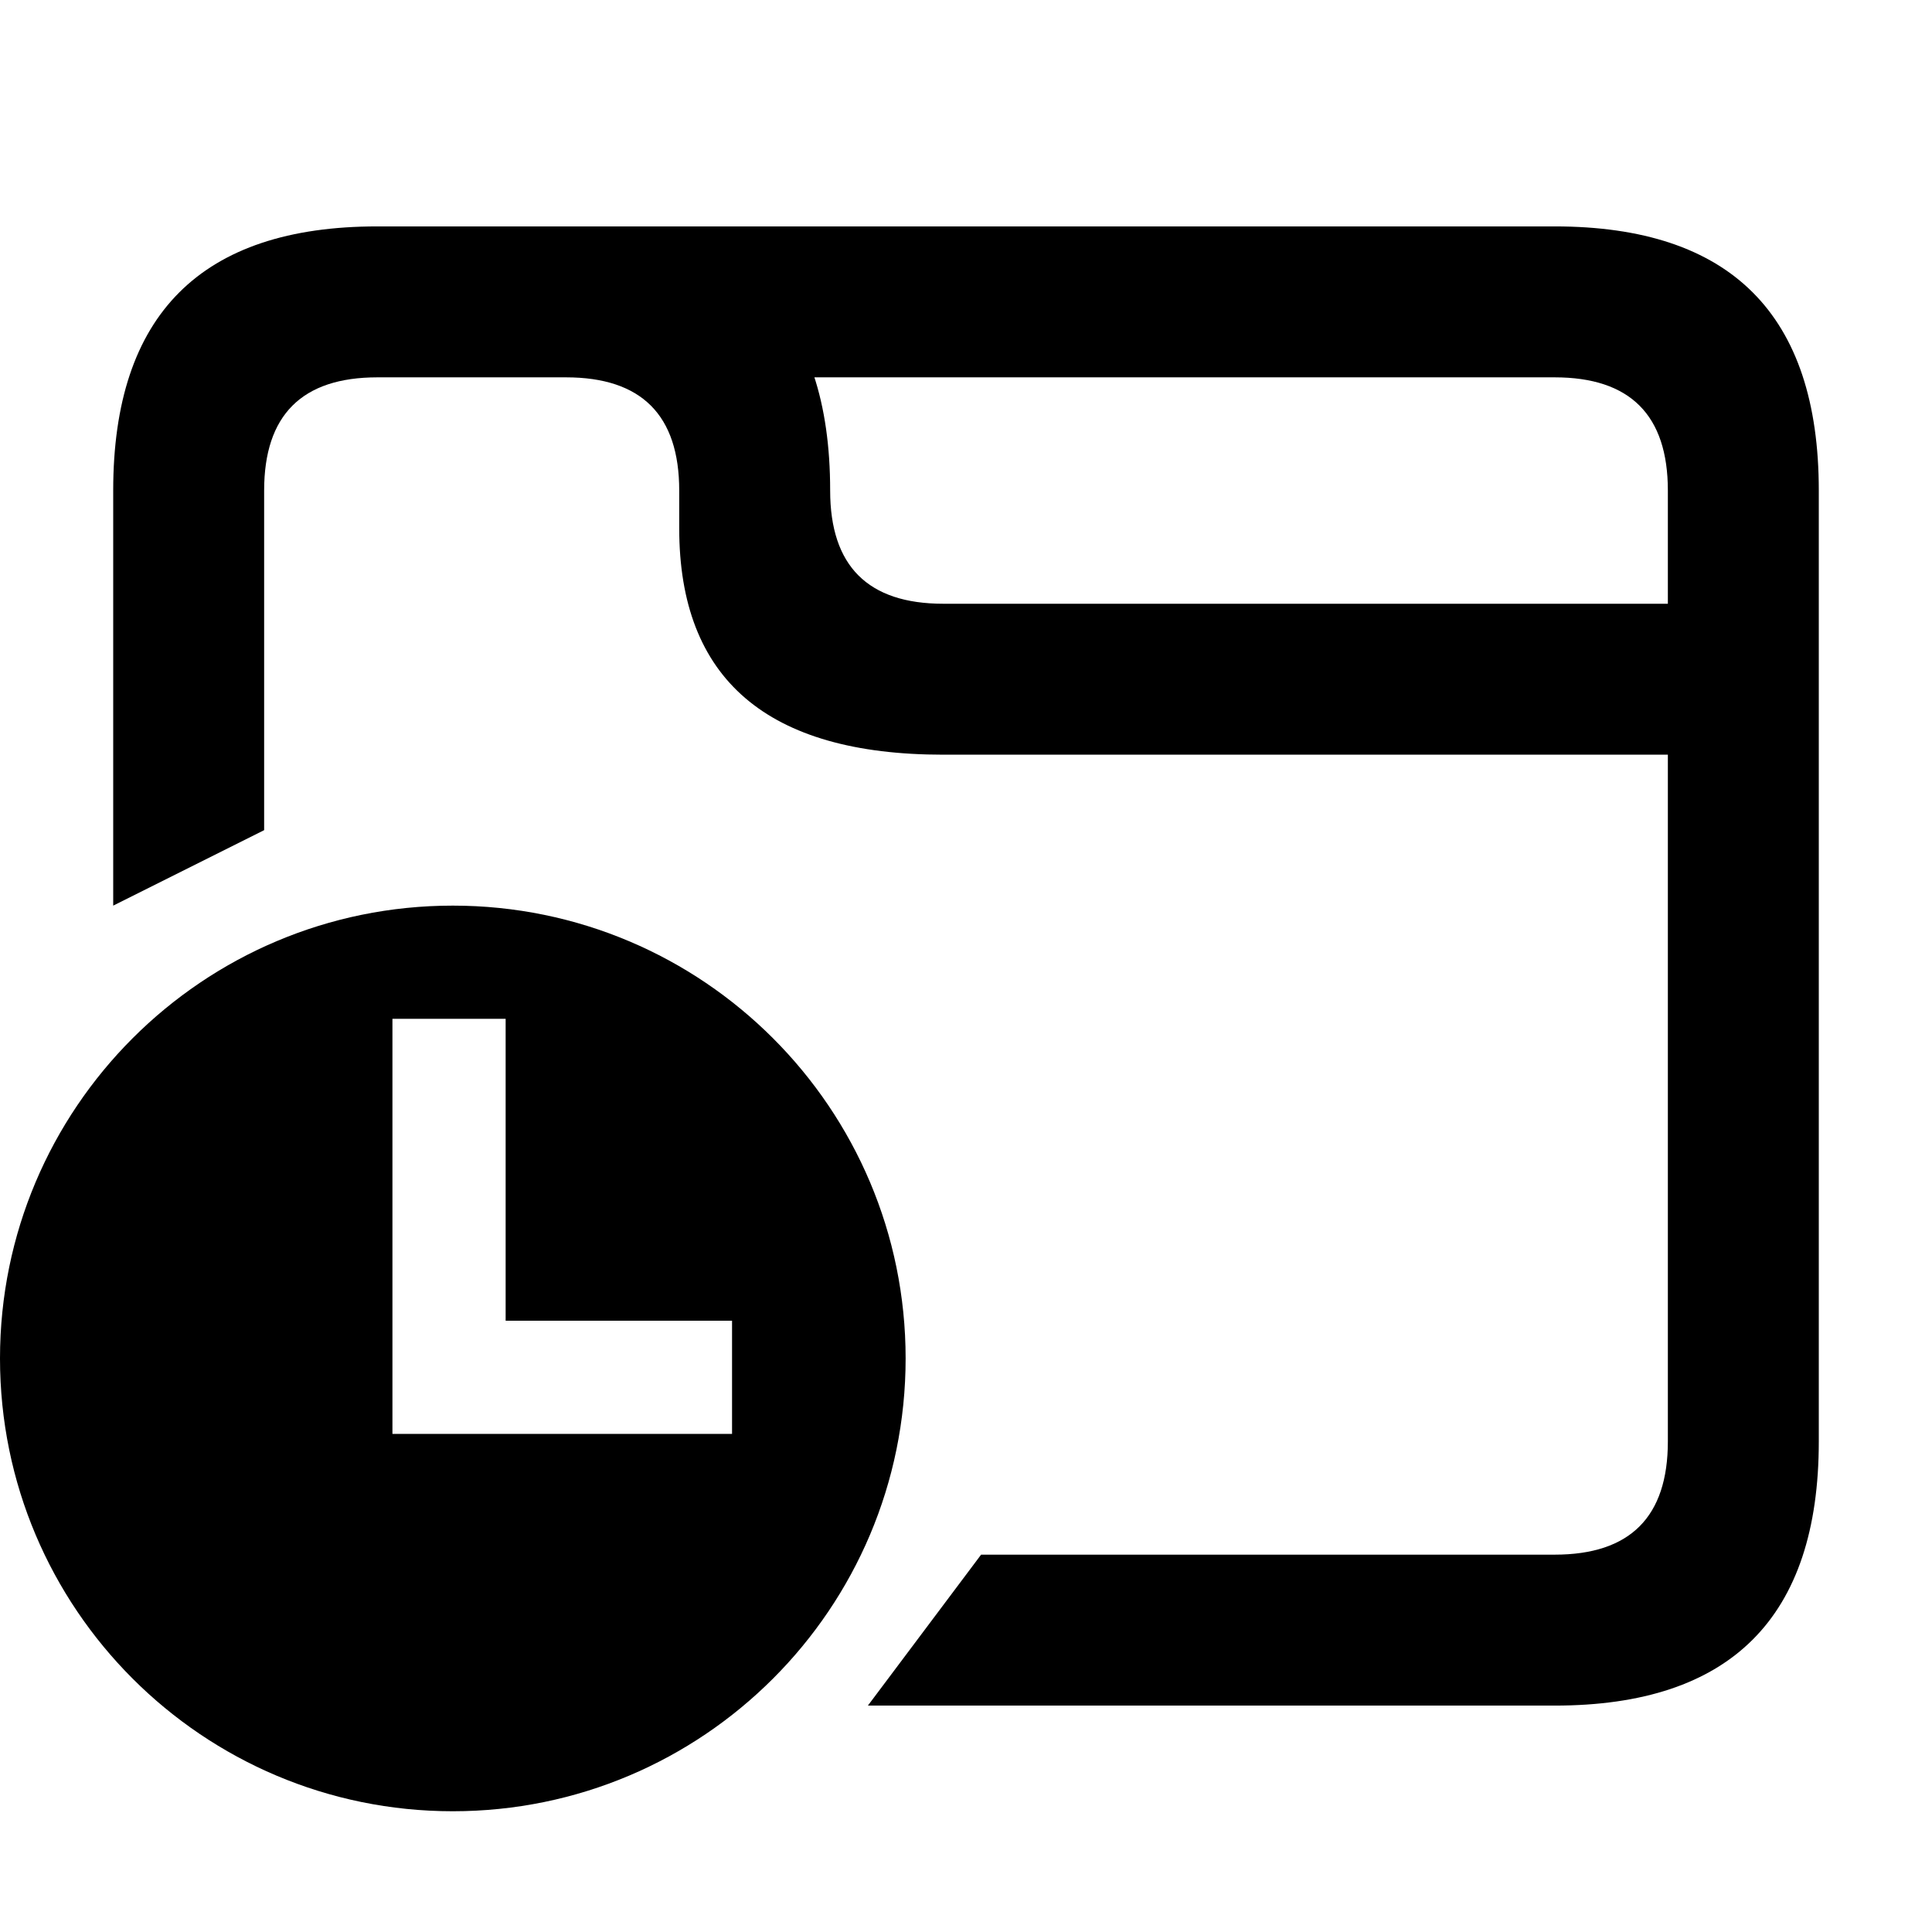
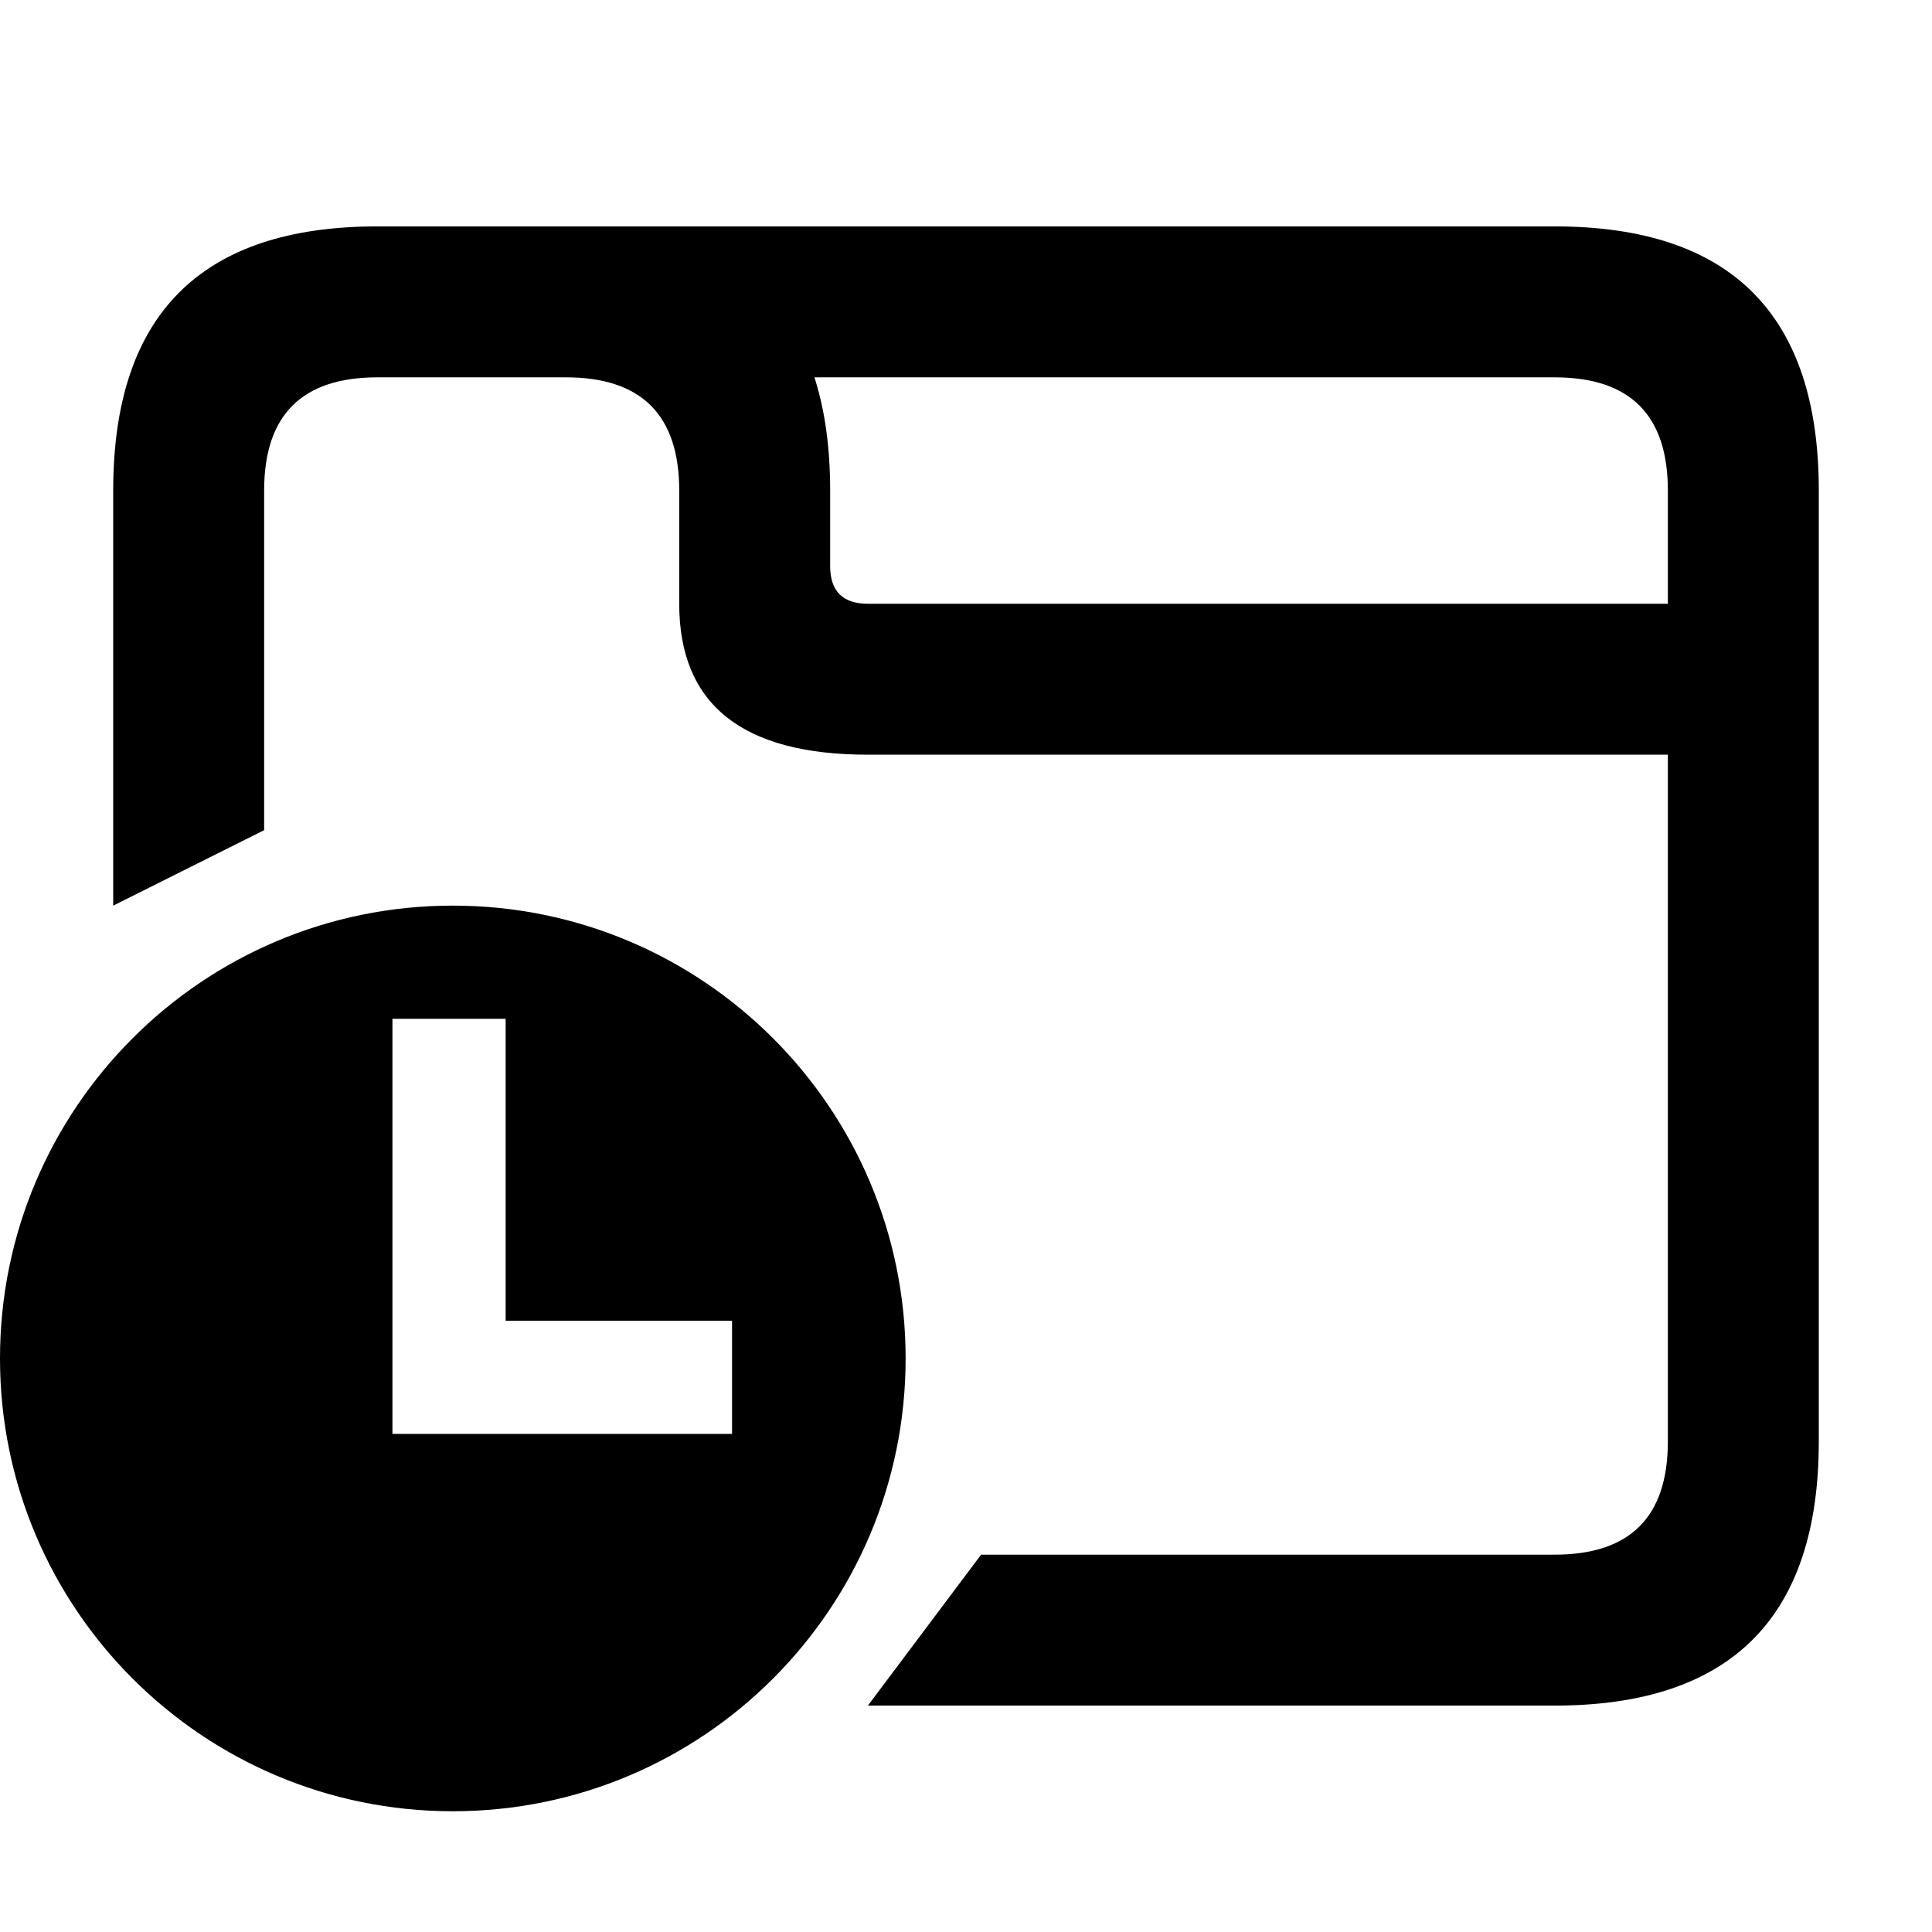
<svg xmlns="http://www.w3.org/2000/svg" viewBox="0 0 512 512">
-   <path d=" M30 240 V130 Q30 60 100 60 H150 Q220 60 220 130 V130 Q220 160 250 160 H482 V382 Q482 452 412 452 H230 L260 412  H412 Q442 412 442 382 V200 H250 Q180 200 180 140 V130 Q180 100 150 100 H100 Q70 100 70 130 V220 z M150 60 H412 Q482 60 482 130 V160 H442 V130 Q442 100 412 100 H210 z  M0 360 A120 120 0 1 1 240 360 A120 120 0 0 1 0 360 z M104 270 v110 h90 v-30 h-60 v-80 z " />
+   <path d=" M30 240 V130 Q30 60 100 60 H150 Q220 60 220 130 V150 Q220 160 230 160 H482 V382 Q482 452 412 452 H230 L260 412  H412 Q442 412 442 382 V200 H230 Q180 200 180 160 V130 Q180 100 150 100 H100 Q70 100 70 130 V220 z M150 60 H412 Q482 60 482 130 V160 H442 V130 Q442 100 412 100 H210 z  M0 360 A120 120 0 1 1 240 360 A120 120 0 0 1 0 360 z M104 270 v110 h90 v-30 h-60 v-80 z " />
</svg>
